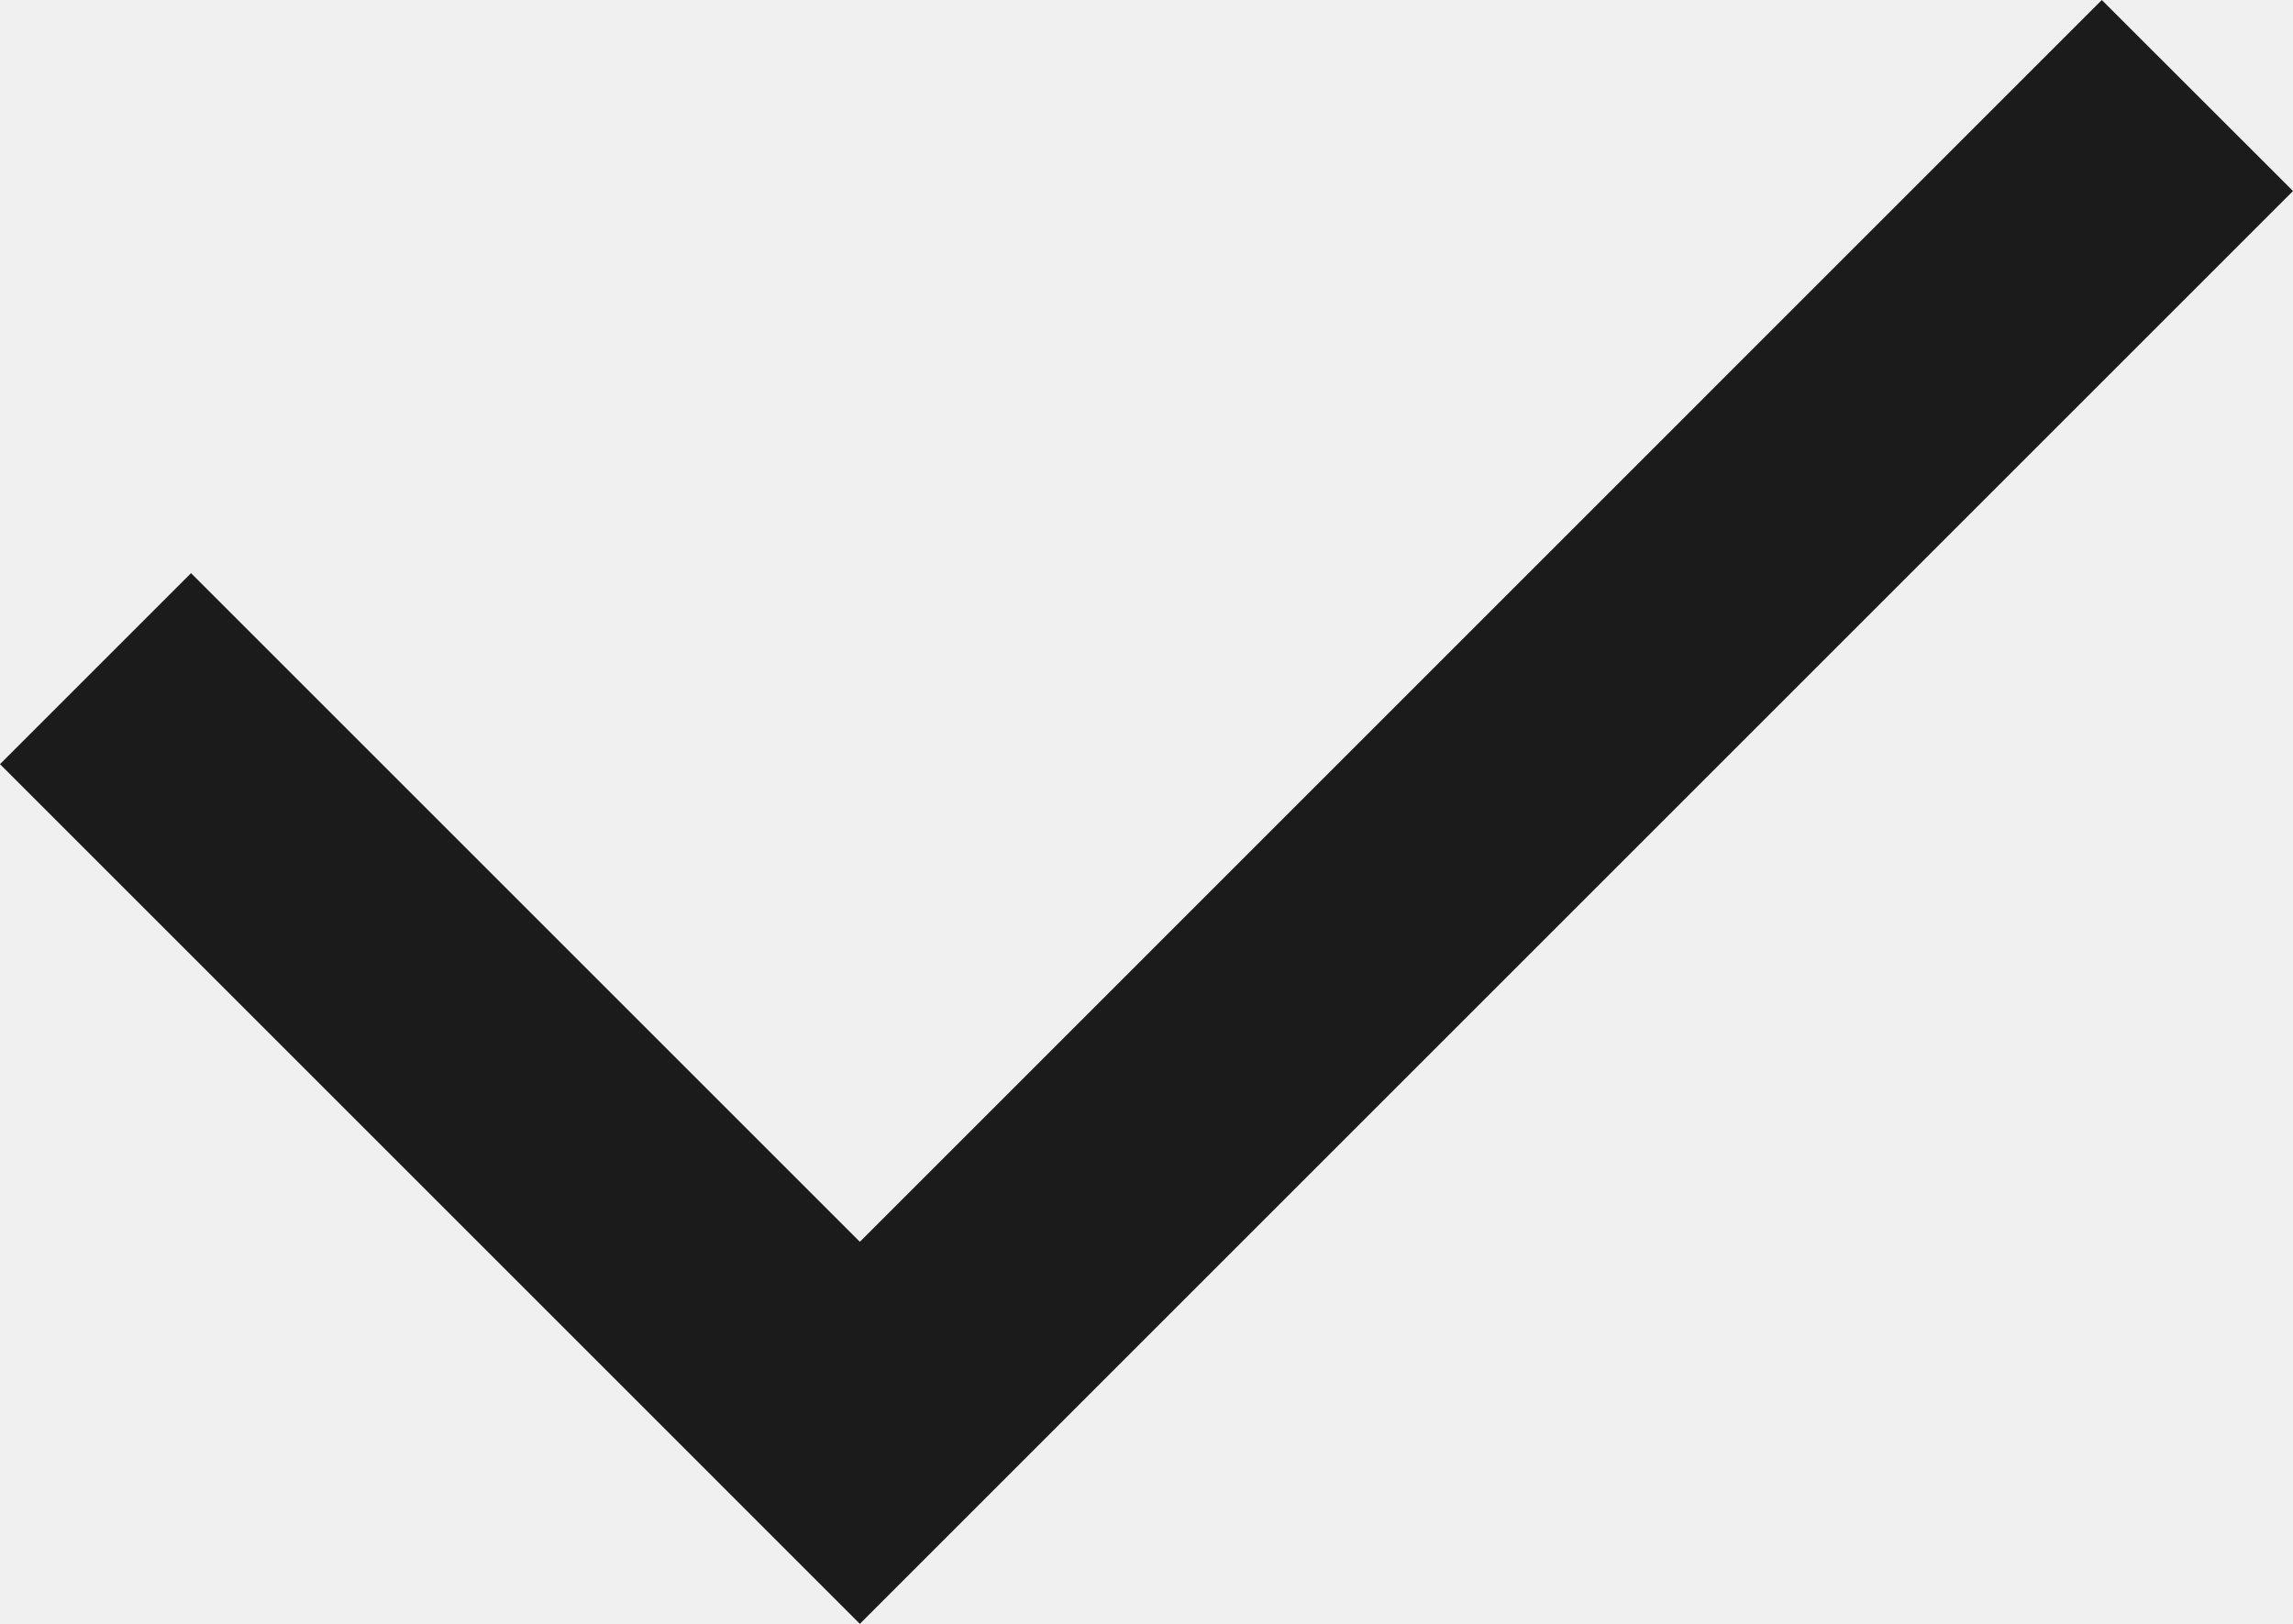
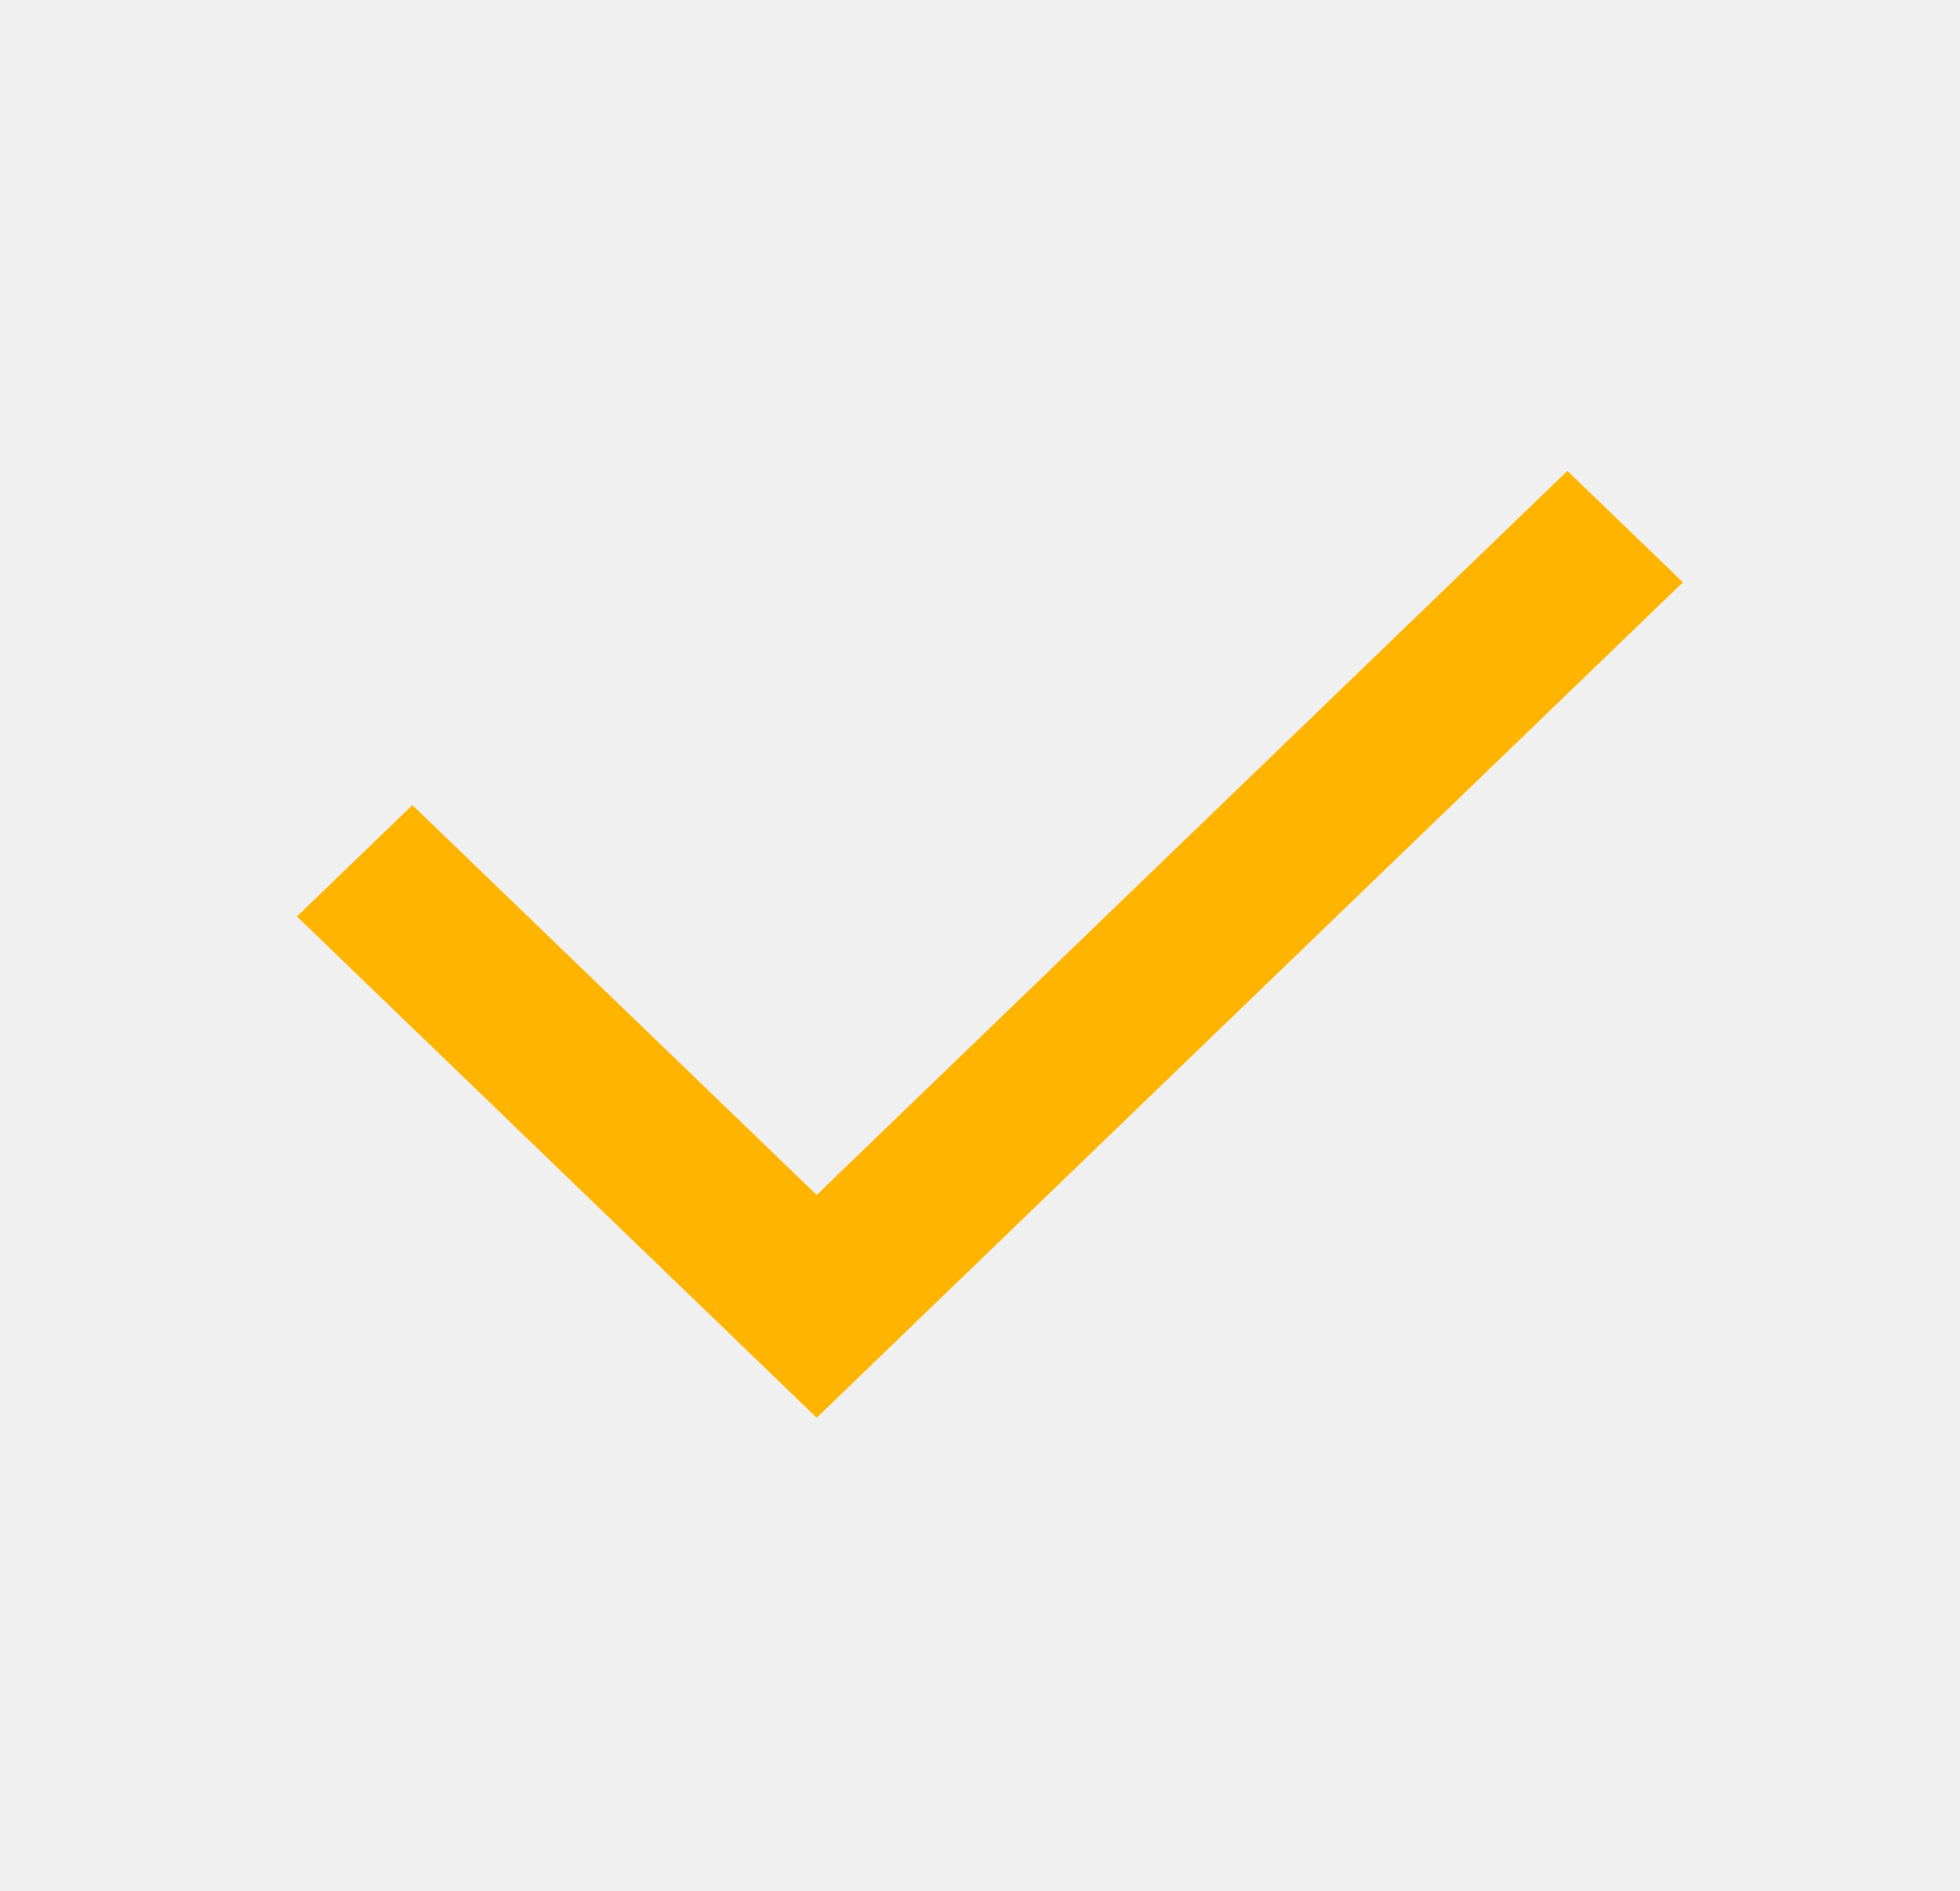
- <svg xmlns="http://www.w3.org/2000/svg" width="16.971" height="12.021" viewBox="0 0 16.971 12.021" fill="none">
-   <defs />
-   <path id="Vector" d="M6.364 9.193L15.556 0L16.971 1.414L6.364 12.021L0 5.657L1.414 4.243L6.364 9.193Z" fill="#1B1B1B" fill-opacity="1" fill-rule="nonzero" />
+ <svg xmlns="http://www.w3.org/2000/svg" width="24.885" height="24" viewBox="0 0 24.885 24" fill="none">
+   <defs>
+     <clipPath id="clip1_525">
+       <rect id="Icons/Check" width="24.885" height="24" fill="white" fill-opacity="0" />
+     </clipPath>
+   </defs>
+   <rect id="Icons/Check" width="24.885" height="24" fill="#FFFFFF" fill-opacity="0" />
+   <g clip-path="url(#clip1_525)">
+     <path id="Vector" d="M10.369 15.172L19.9 5.979L21.367 7.393L10.369 18L3.77 11.636L5.236 10.222L10.369 15.172Z" fill="#FFB400" fill-opacity="1" fill-rule="nonzero" />
+   </g>
</svg>
